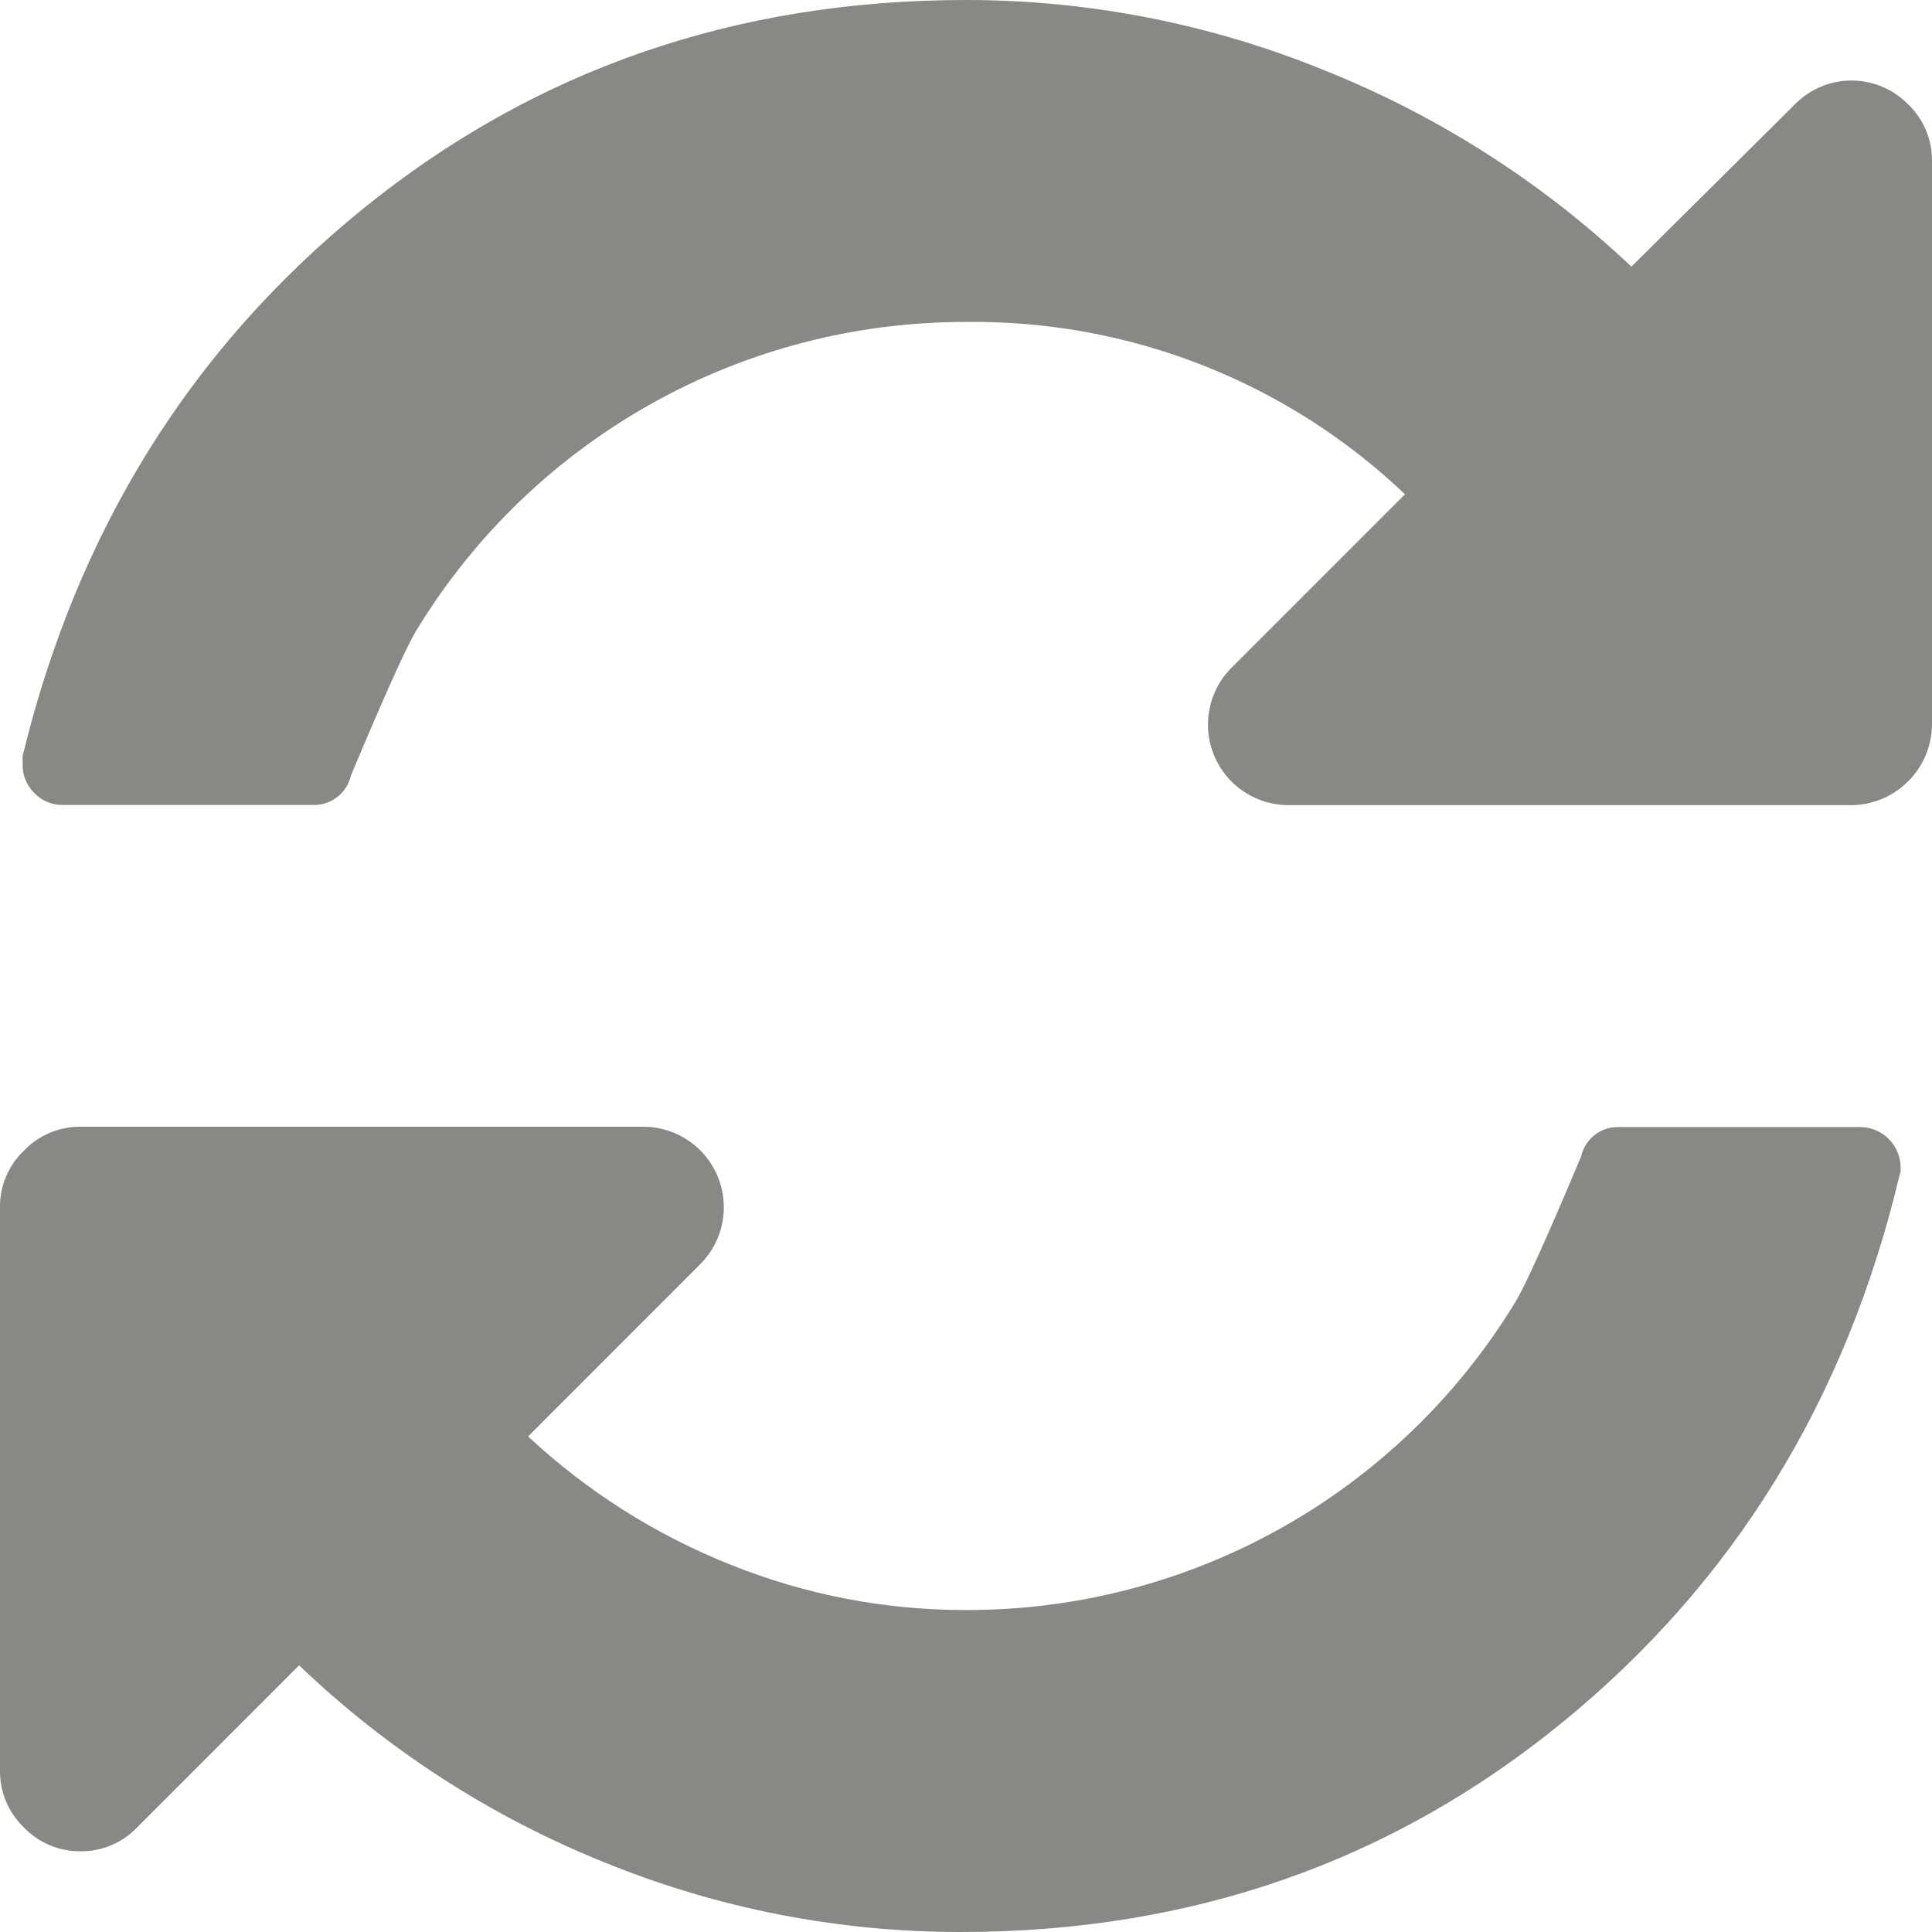
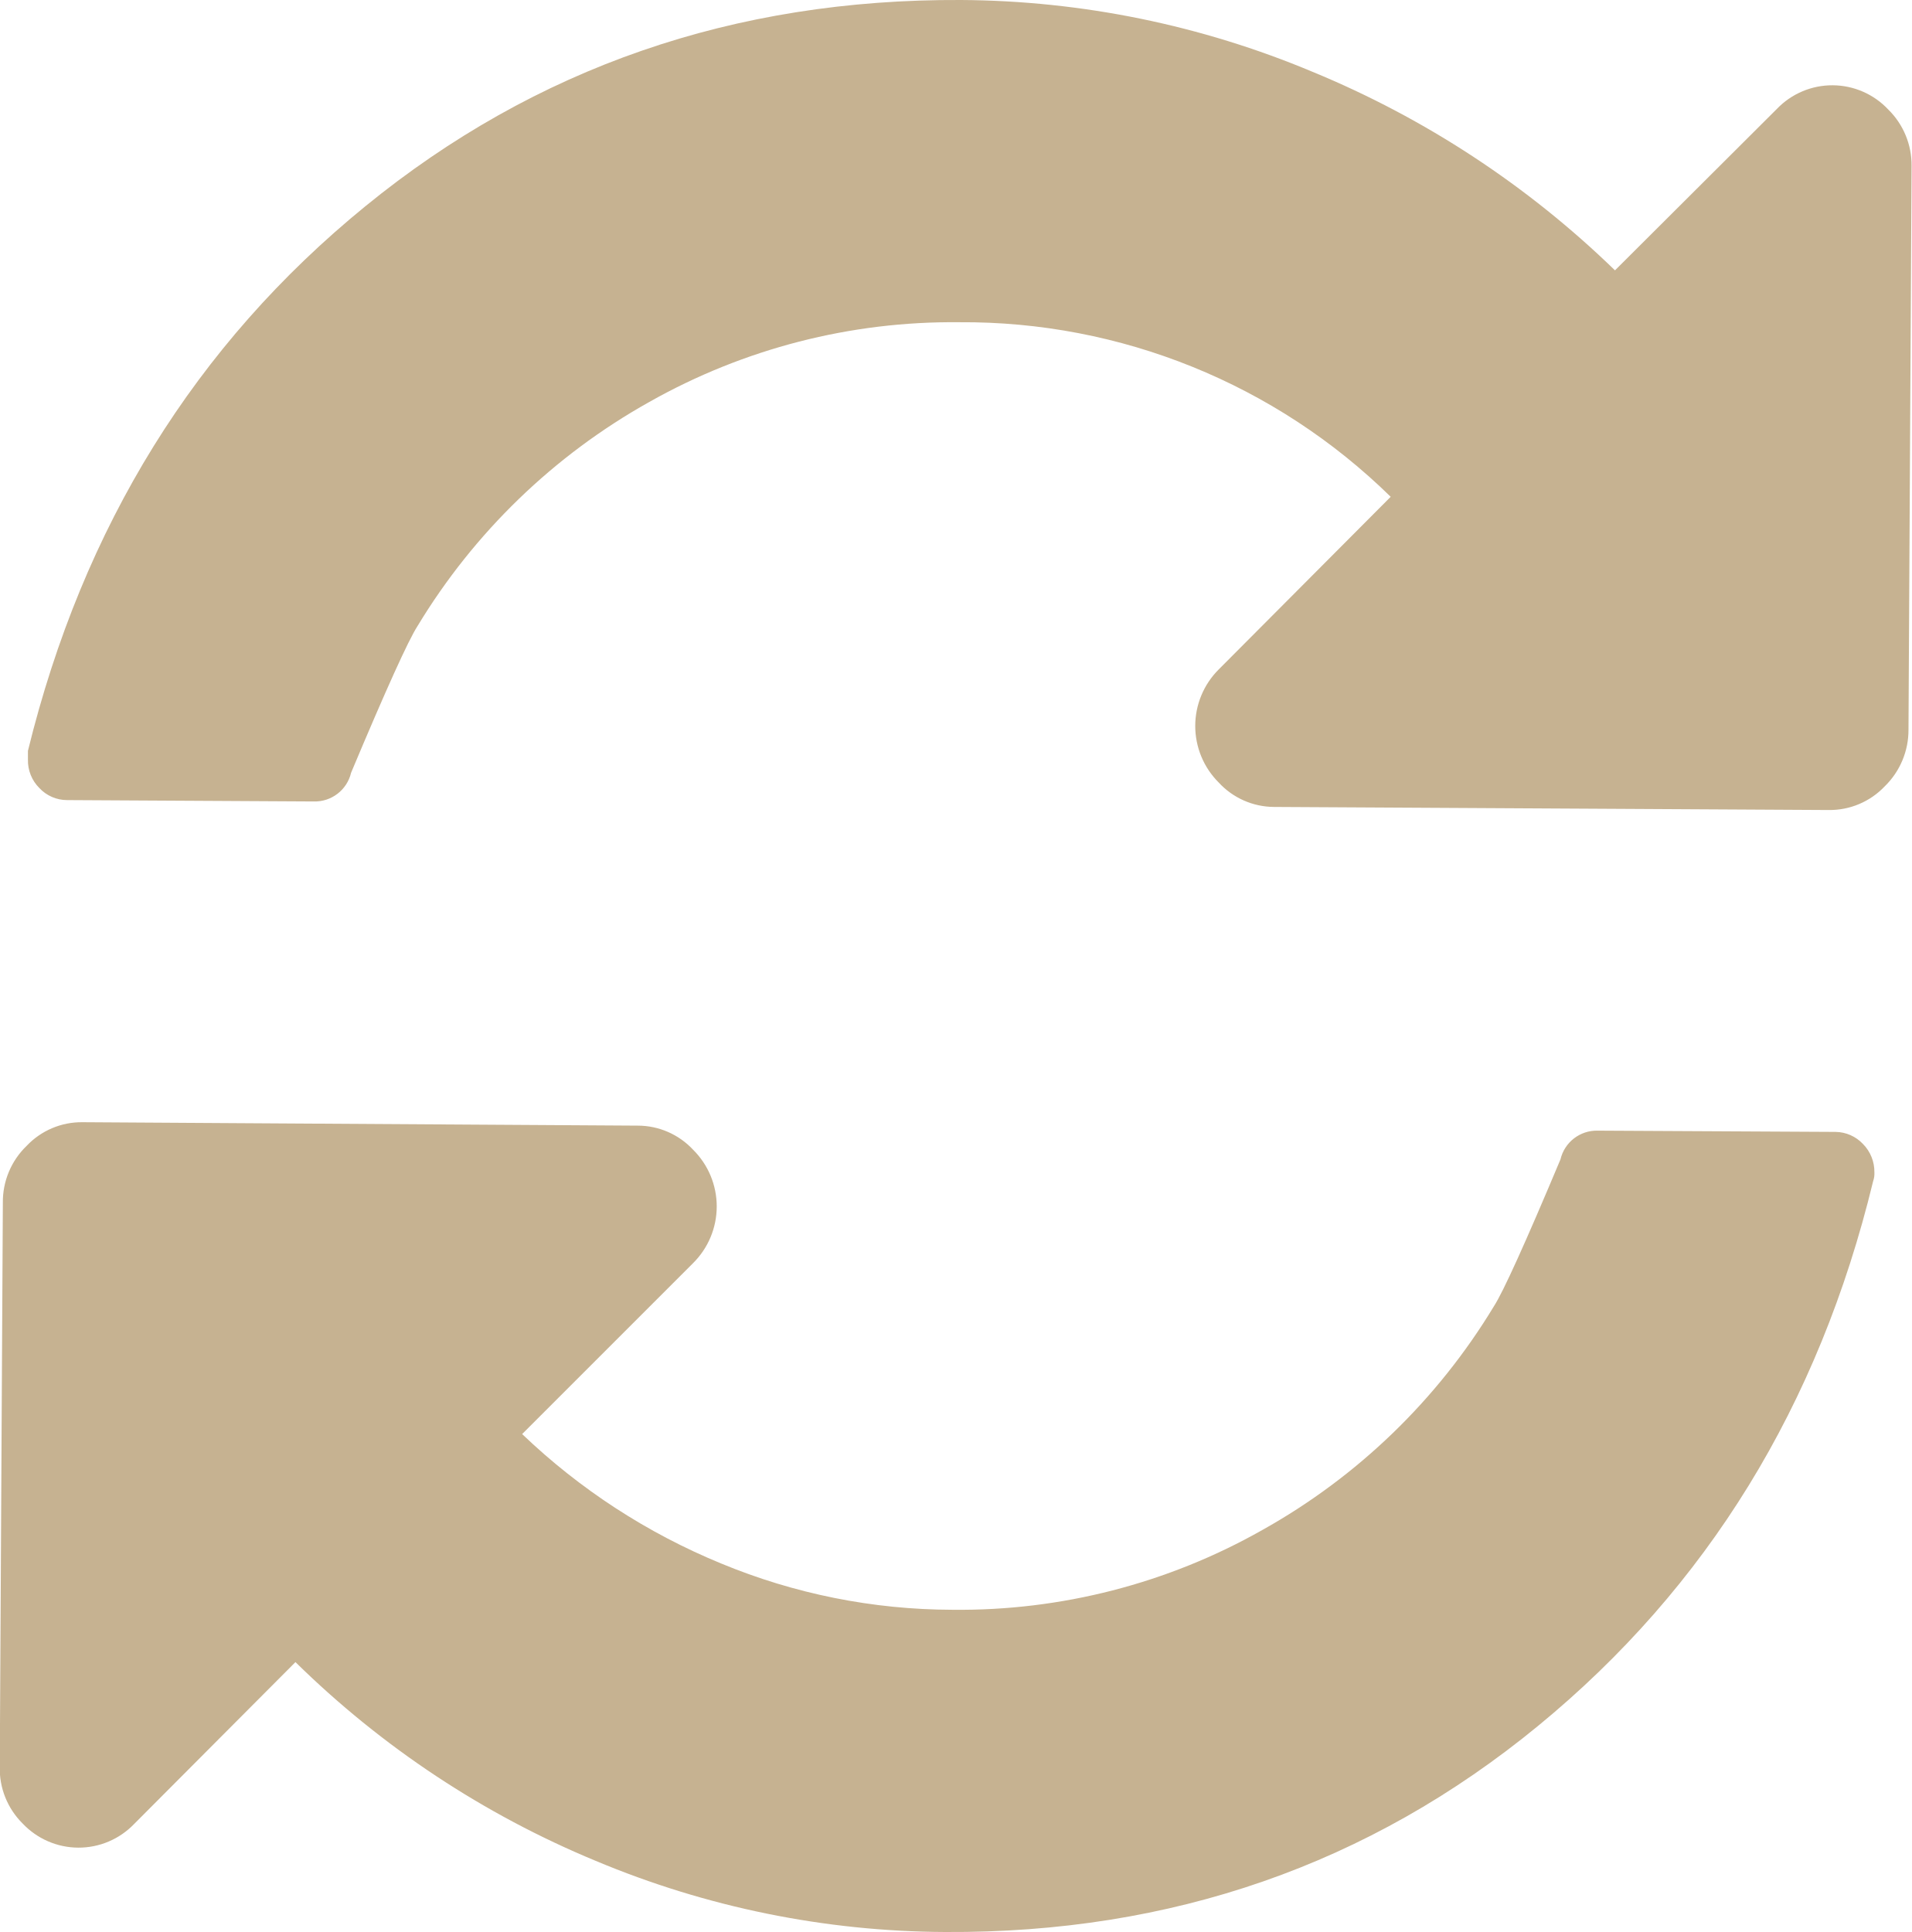
- <svg xmlns="http://www.w3.org/2000/svg" id="refresh" viewBox="0 0 197 197">
+ <svg xmlns="http://www.w3.org/2000/svg" id="refresh" viewBox="0 0 167.63 169.44">
  <defs>
-     <style>.cls-1{fill:#8a8884;}</style>
+     <style>.cls-1{fill:#c6b291;}</style>
  </defs>
-   <path class="cls-1" d="M196.07,12.64a8.08,8.08,0,0,0-11.55,0L167.85,29.19A99.19,99.19,0,0,0,136.43,9.12,96.7,96.7,0,0,0,100,2Q64.73,2,38.44,23.35T3.81,79.08V80A3.9,3.9,0,0,0,5,82.86a3.9,3.9,0,0,0,2.88,1.22H33.43a3.84,3.84,0,0,0,3.85-3q5.38-12.82,6.8-15A65.44,65.44,0,0,1,100,34.83,63.72,63.72,0,0,1,144.76,52.4l-17.7,17.7a8.21,8.21,0,0,0,5.78,14H190.3a8.3,8.3,0,0,0,8.2-8.21V18.41A7.87,7.87,0,0,0,196.07,12.64Z" transform="translate(-1.5 -2)" />
-   <path class="cls-1" d="M191.19,116.92H166.57a3.84,3.84,0,0,0-3.85,3q-5.39,12.82-6.8,15A65.41,65.41,0,0,1,100,166.17a63.94,63.94,0,0,1-24-4.62,66.2,66.2,0,0,1-20.65-13.08l17.57-17.58a8.21,8.21,0,0,0-5.77-14H9.71a7.89,7.89,0,0,0-5.77,2.44,7.86,7.86,0,0,0-2.44,5.77v57.46a7.89,7.89,0,0,0,2.44,5.78,7.89,7.89,0,0,0,5.77,2.43,7.89,7.89,0,0,0,5.77-2.43L32,171.81a97.89,97.89,0,0,0,31.23,20.13A96,96,0,0,0,99.49,199q35.14,0,61.31-21.36t34.37-55.72a2.12,2.12,0,0,0,.13-.9,4.15,4.15,0,0,0-4.11-4.1Z" transform="translate(-1.5 -2)" />
+   <path class="cls-1" d="M182.36,26.84a6.73,6.73,0,0,0-9.77-.06l-14.2,14.16a84,84,0,0,0-26.52-17.41,80.88,80.88,0,0,0-30.82-6.3q-29.88-.15-52.24,18.08T19.21,83.08v.77a3.4,3.4,0,0,0,1,2.49,3.32,3.32,0,0,0,2.44,1.06l21.62.12A3.27,3.27,0,0,0,47.55,85q4.62-11,5.83-12.87A55.26,55.26,0,0,1,73.69,52.49a54.11,54.11,0,0,1,27.2-7A53.5,53.5,0,0,1,138.72,60.8L123.64,75.94a7,7,0,0,0,0,9.92A6.63,6.63,0,0,0,128.47,88l48.67.27a6.65,6.65,0,0,0,4.9-2.07,6.89,6.89,0,0,0,2.09-5l.27-49.42A6.82,6.82,0,0,0,182.36,26.84Z" transform="translate(-16.76 -17.23)" />
+   <path class="cls-1" d="M177.74,116.5l-20.86-.11a3.27,3.27,0,0,0-3.27,2.52q-4.62,11-5.83,12.87a55.16,55.16,0,0,1-20.31,19.63,53.91,53.91,0,0,1-27.2,7A53.19,53.19,0,0,1,80,154.35,56,56,0,0,1,62.55,143l15-15a7,7,0,0,0,0-9.93,6.64,6.64,0,0,0-4.87-2.12L24,115.65a6.63,6.63,0,0,0-4.9,2.07,6.81,6.81,0,0,0-2.09,5l-.27,49.43a6.77,6.77,0,0,0,2,5,6.75,6.75,0,0,0,9.78.05L42.67,163A82.66,82.66,0,0,0,69,180.43a80.11,80.11,0,0,0,30.65,6.24q29.77.17,52-18.08t29.38-47.77a2,2,0,0,0,.11-.77,3.47,3.47,0,0,0-1-2.49A3.36,3.36,0,0,0,177.74,116.5Z" transform="translate(-16.76 -17.23)" />
</svg>
